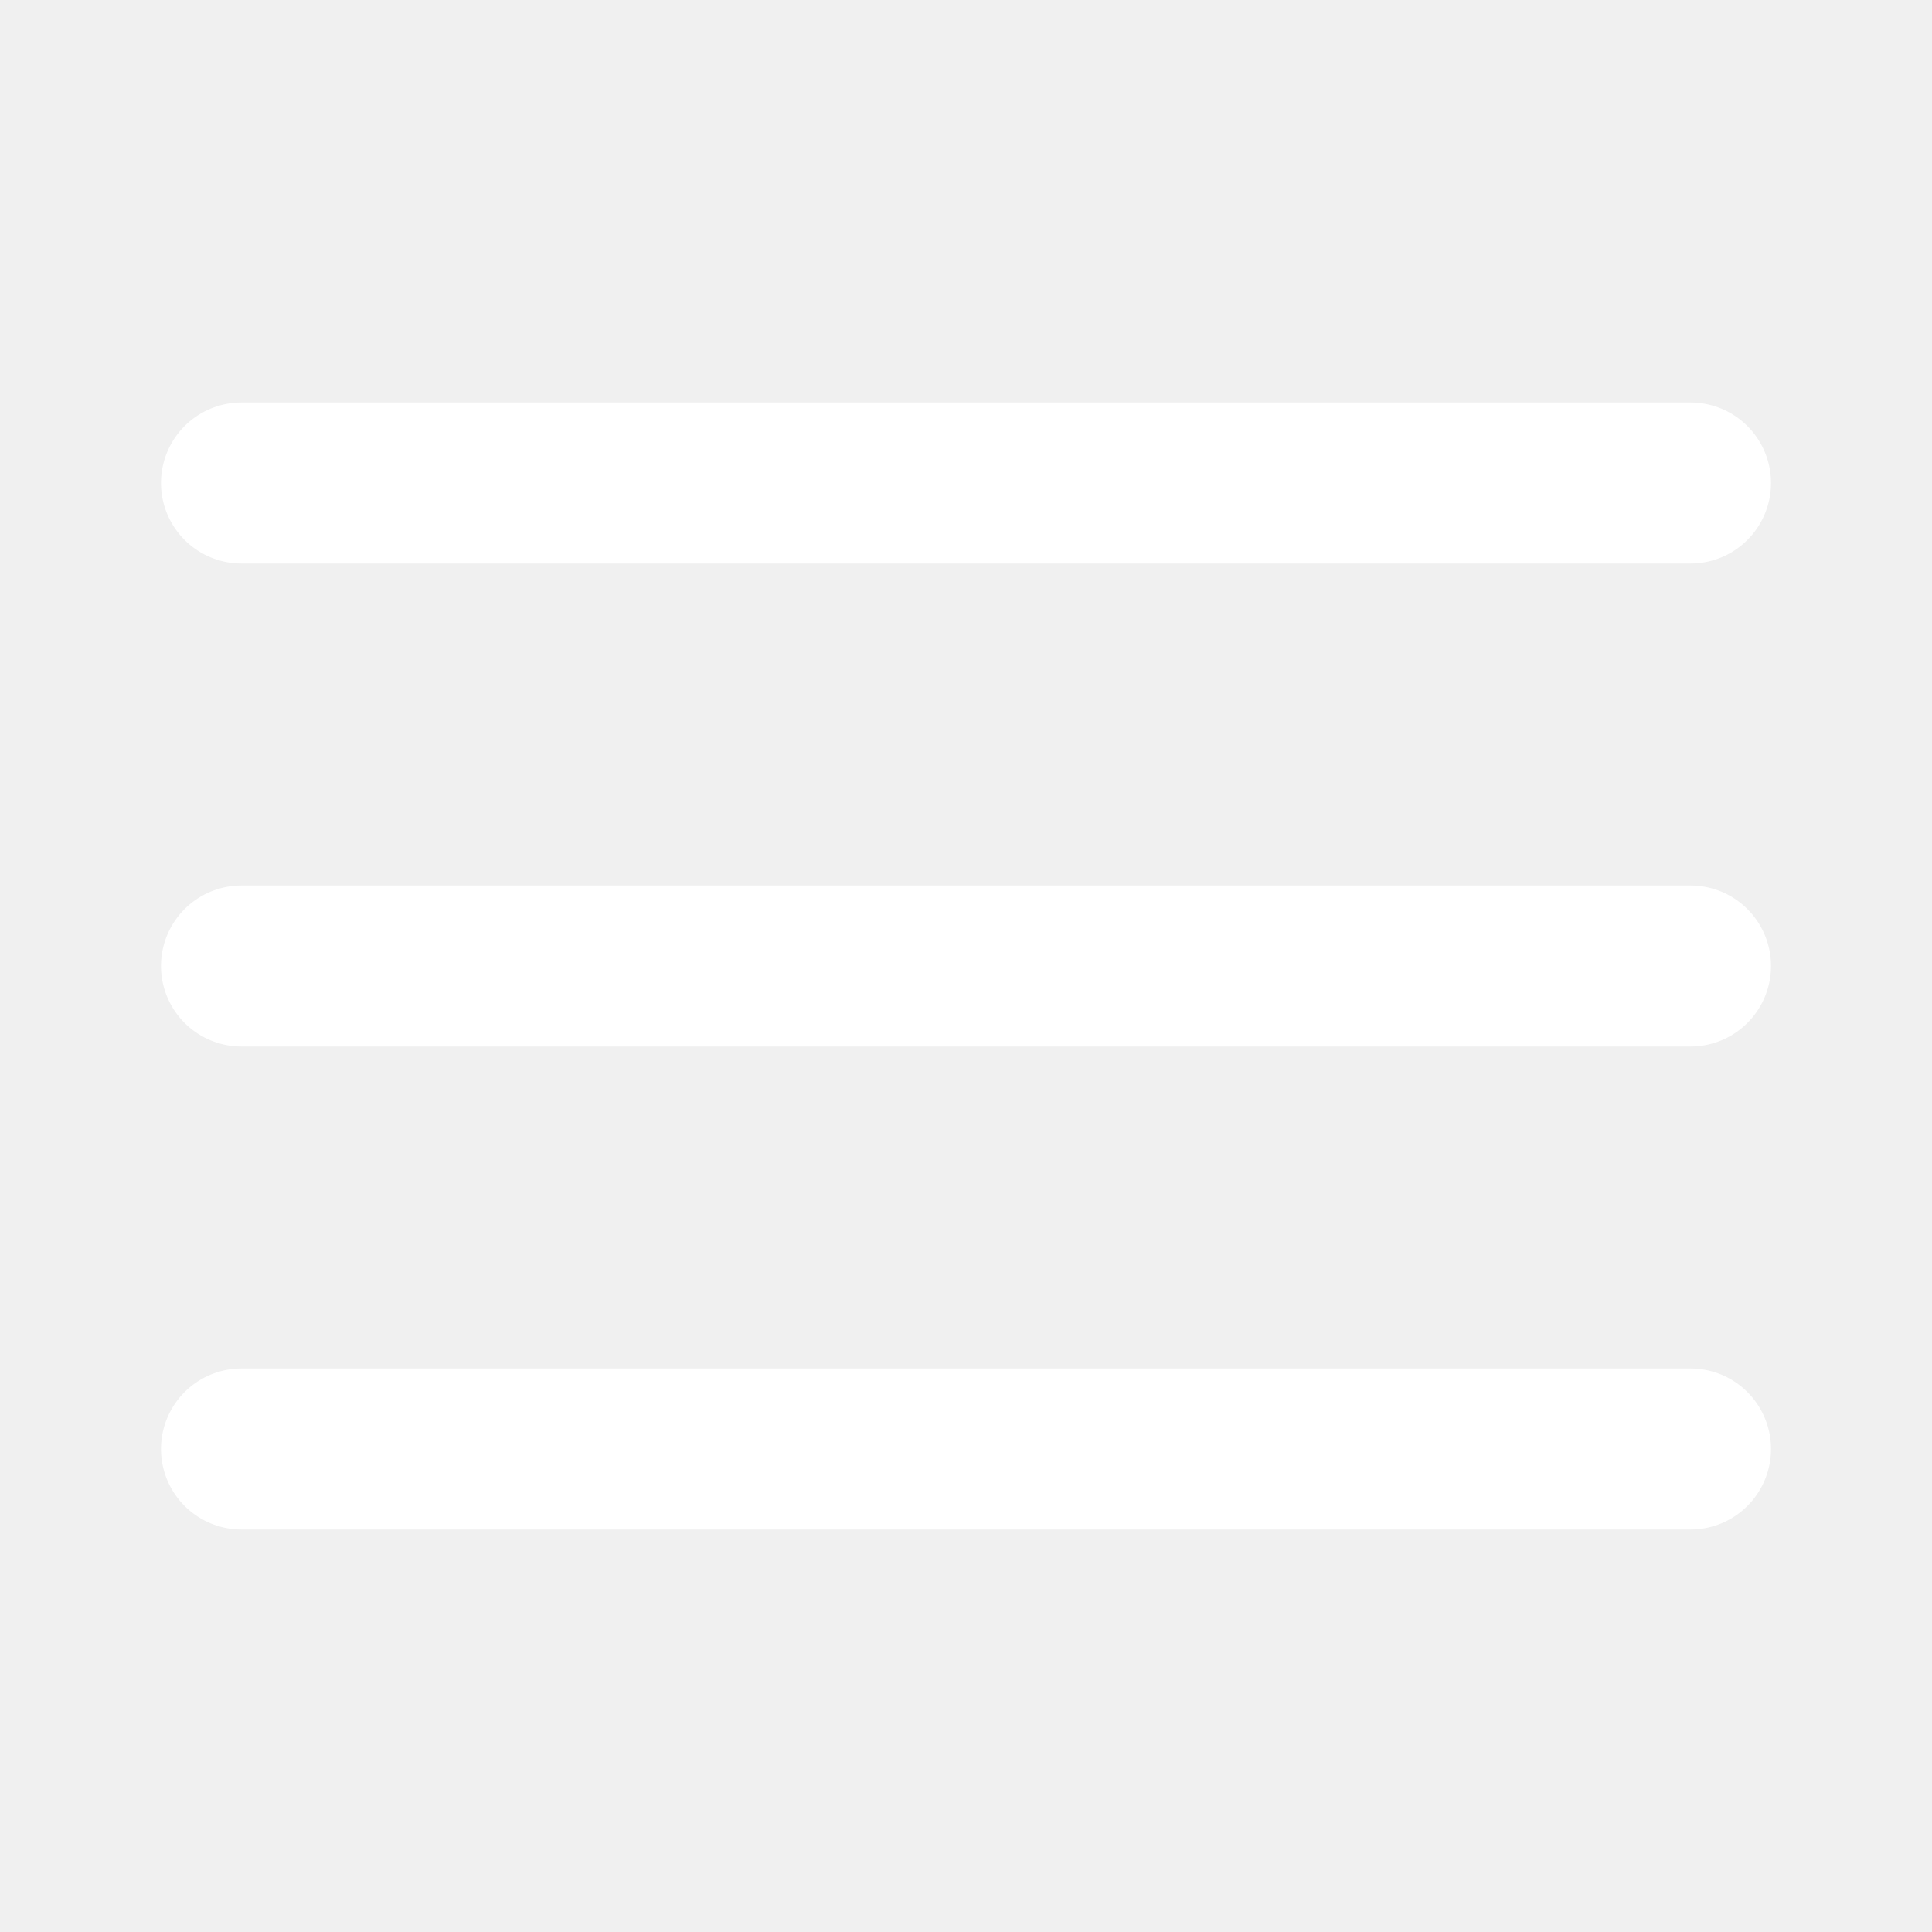
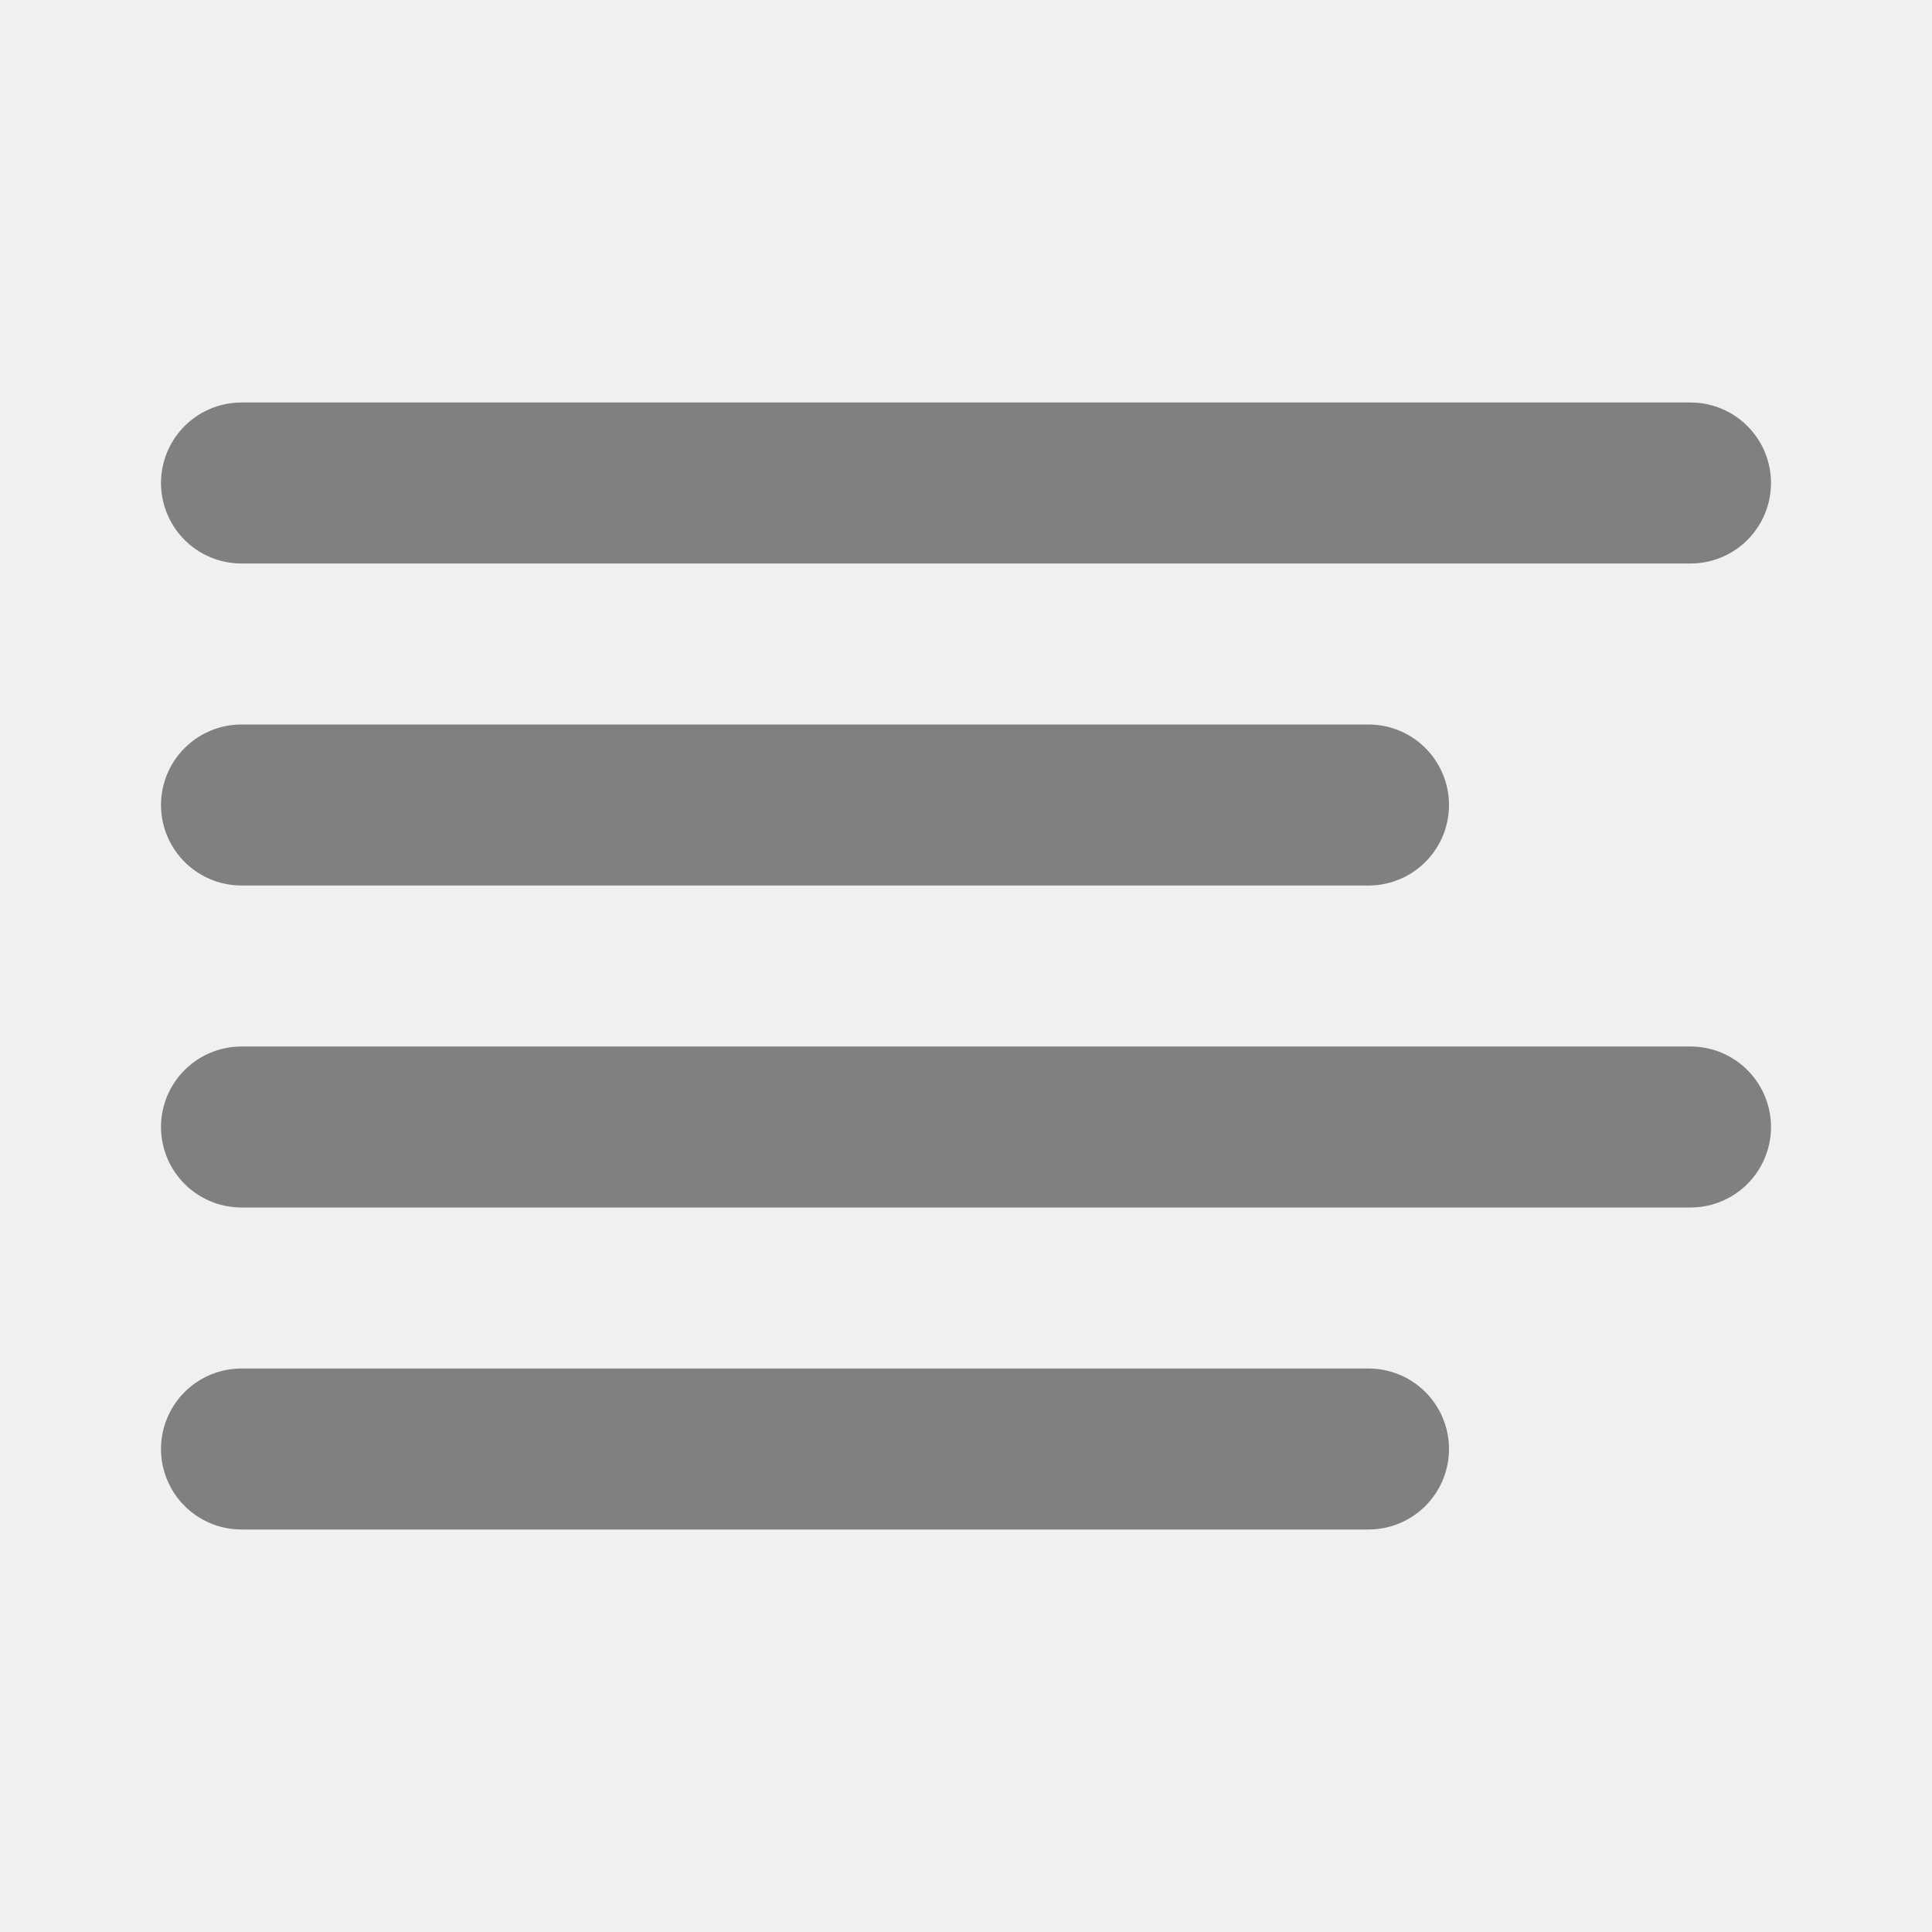
- <svg xmlns="http://www.w3.org/2000/svg" width="24" height="24" viewBox="0 0 24 24" fill="none" stroke="white" stroke-width="2" stroke-linecap="round" stroke-linejoin="round" class="feather feather-menu">
-   <line x1="3" y1="12" x2="21" y2="12" />
-   <line x1="3" y1="6" x2="21" y2="6" />
-   <line x1="3" y1="18" x2="21" y2="18" />
+ <svg xmlns="http://www.w3.org/2000/svg" width="24" height="24" viewBox="0 0 24 24" fill="none" stroke="gray" stroke-width="2" stroke-linecap="round" stroke-linejoin="round" class="feather feather-align-left">
+   <line x1="17" y1="10" x2="3" y2="10" />
+   <line x1="21" y1="6" x2="3" y2="6" />
+   <line x1="21" y1="14" x2="3" y2="14" />
+   <line x1="17" y1="18" x2="3" y2="18" />
</svg>
